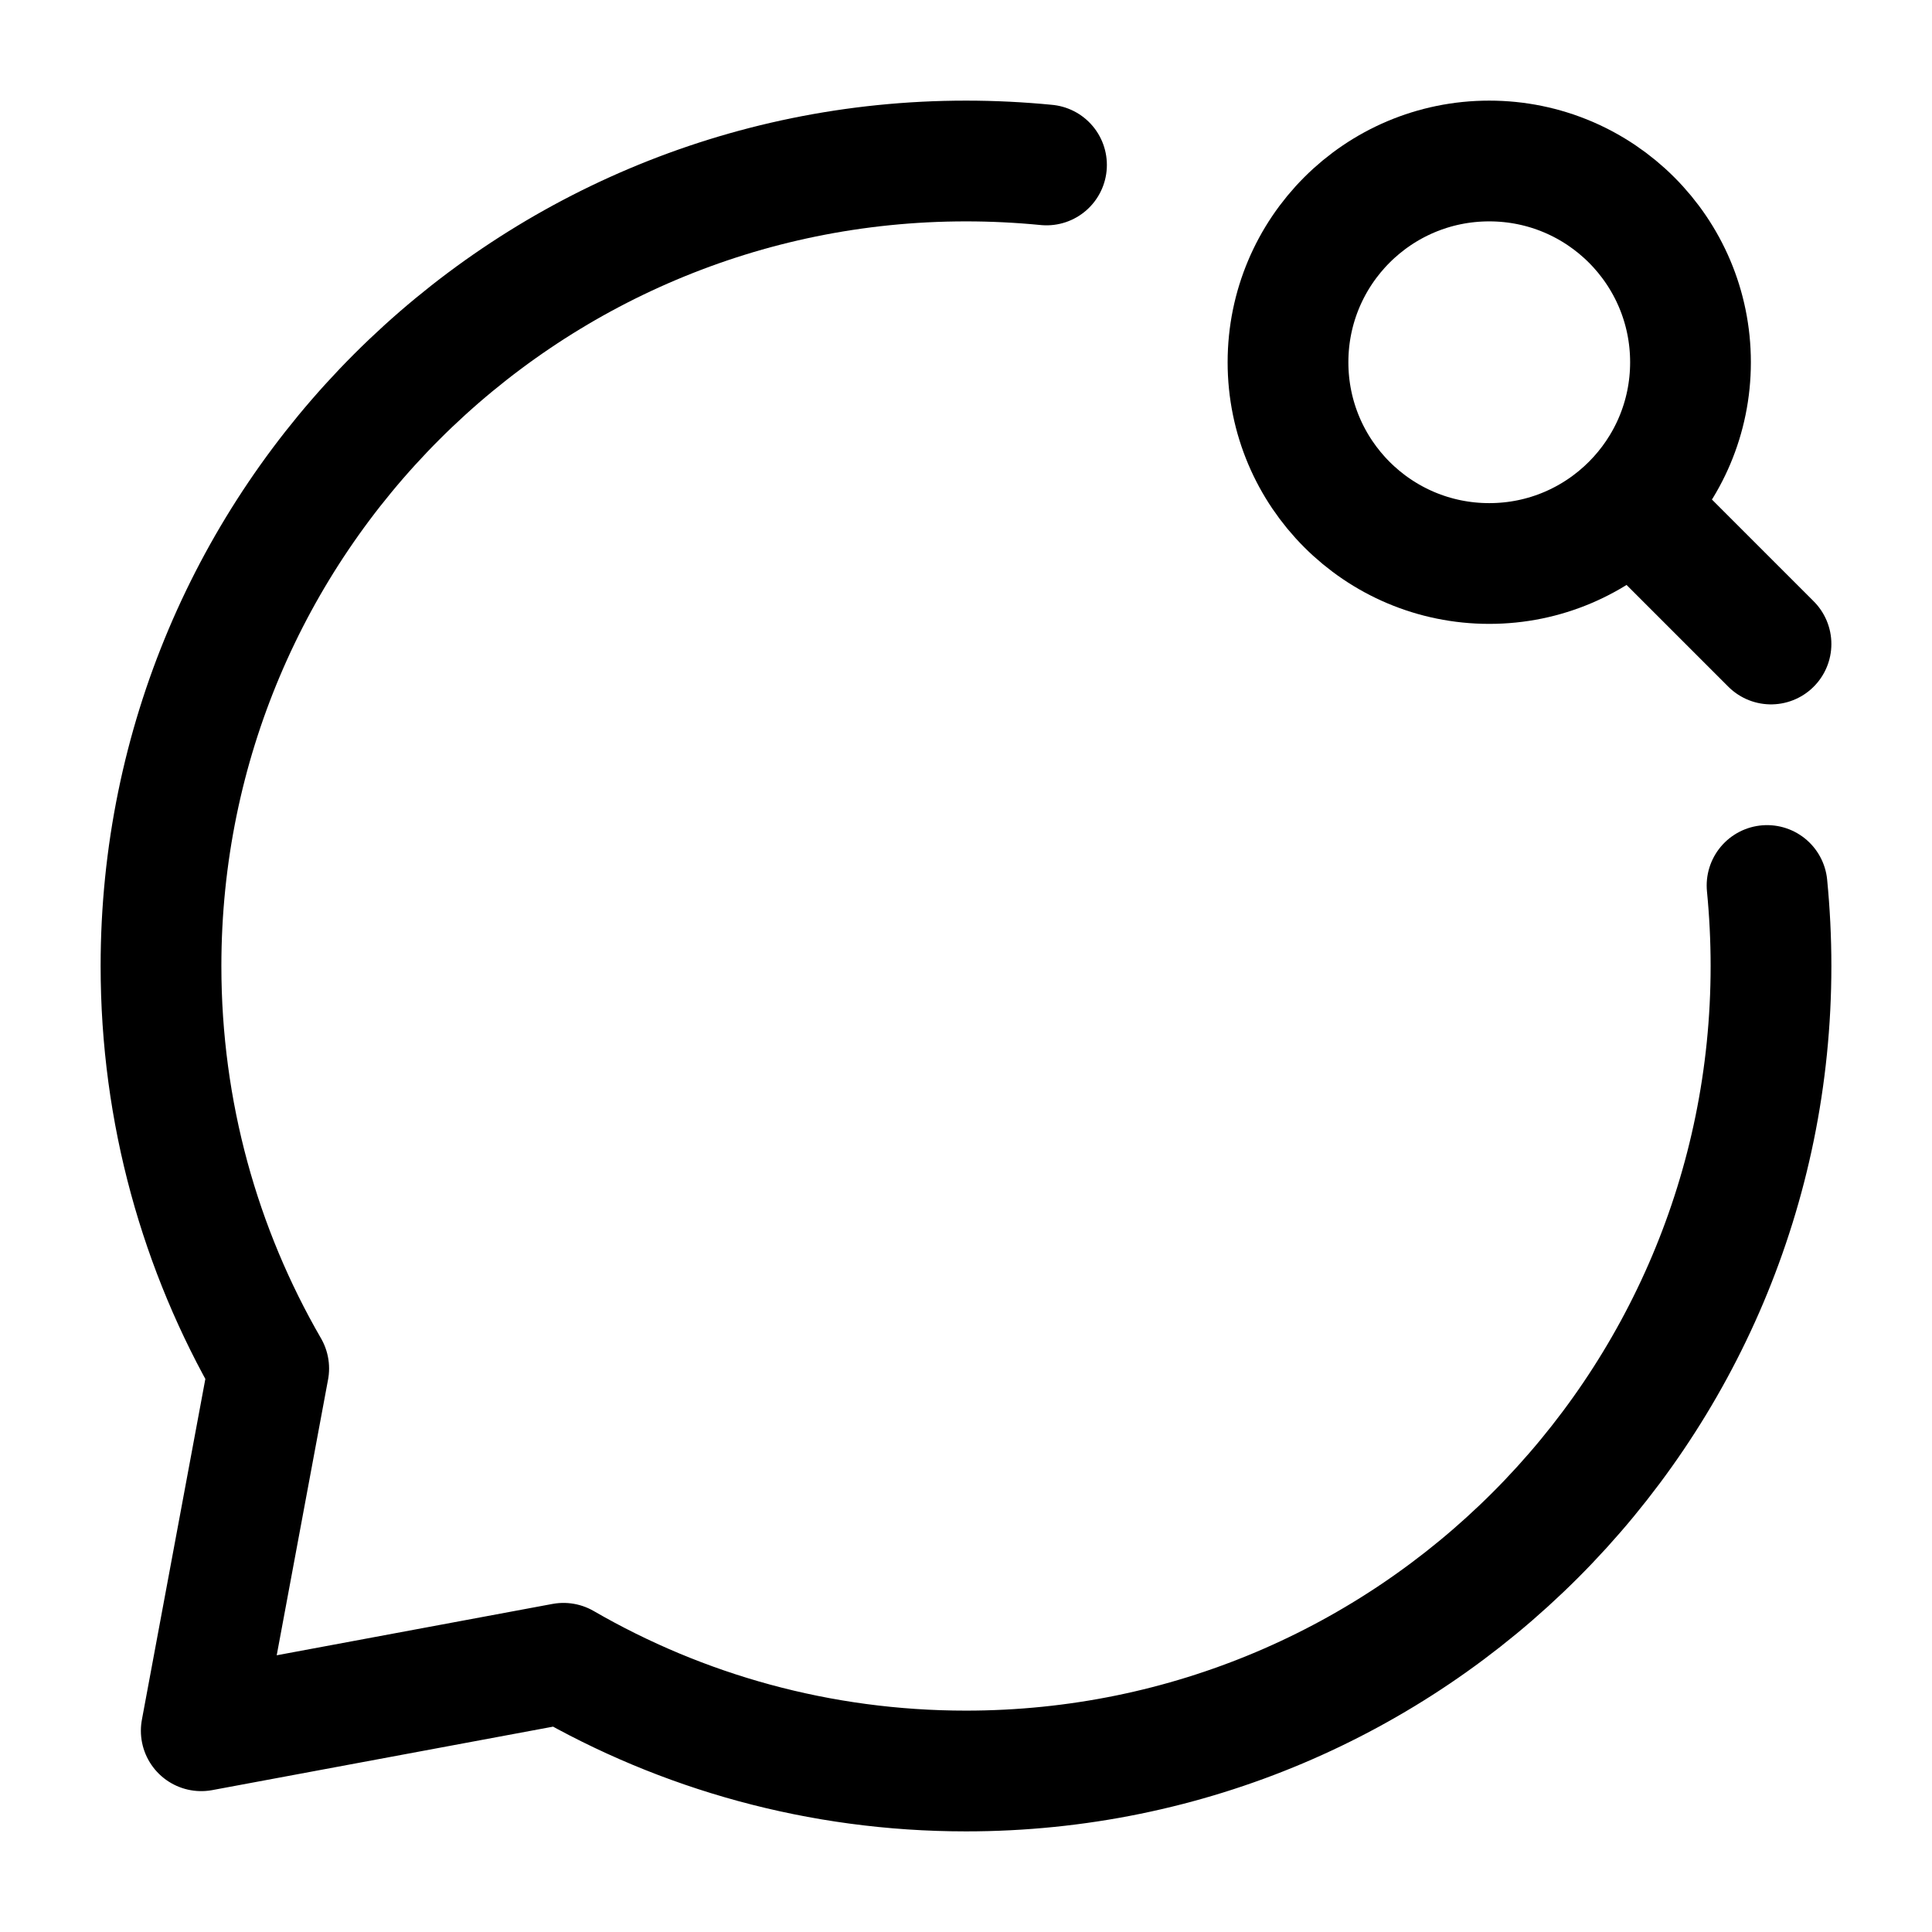
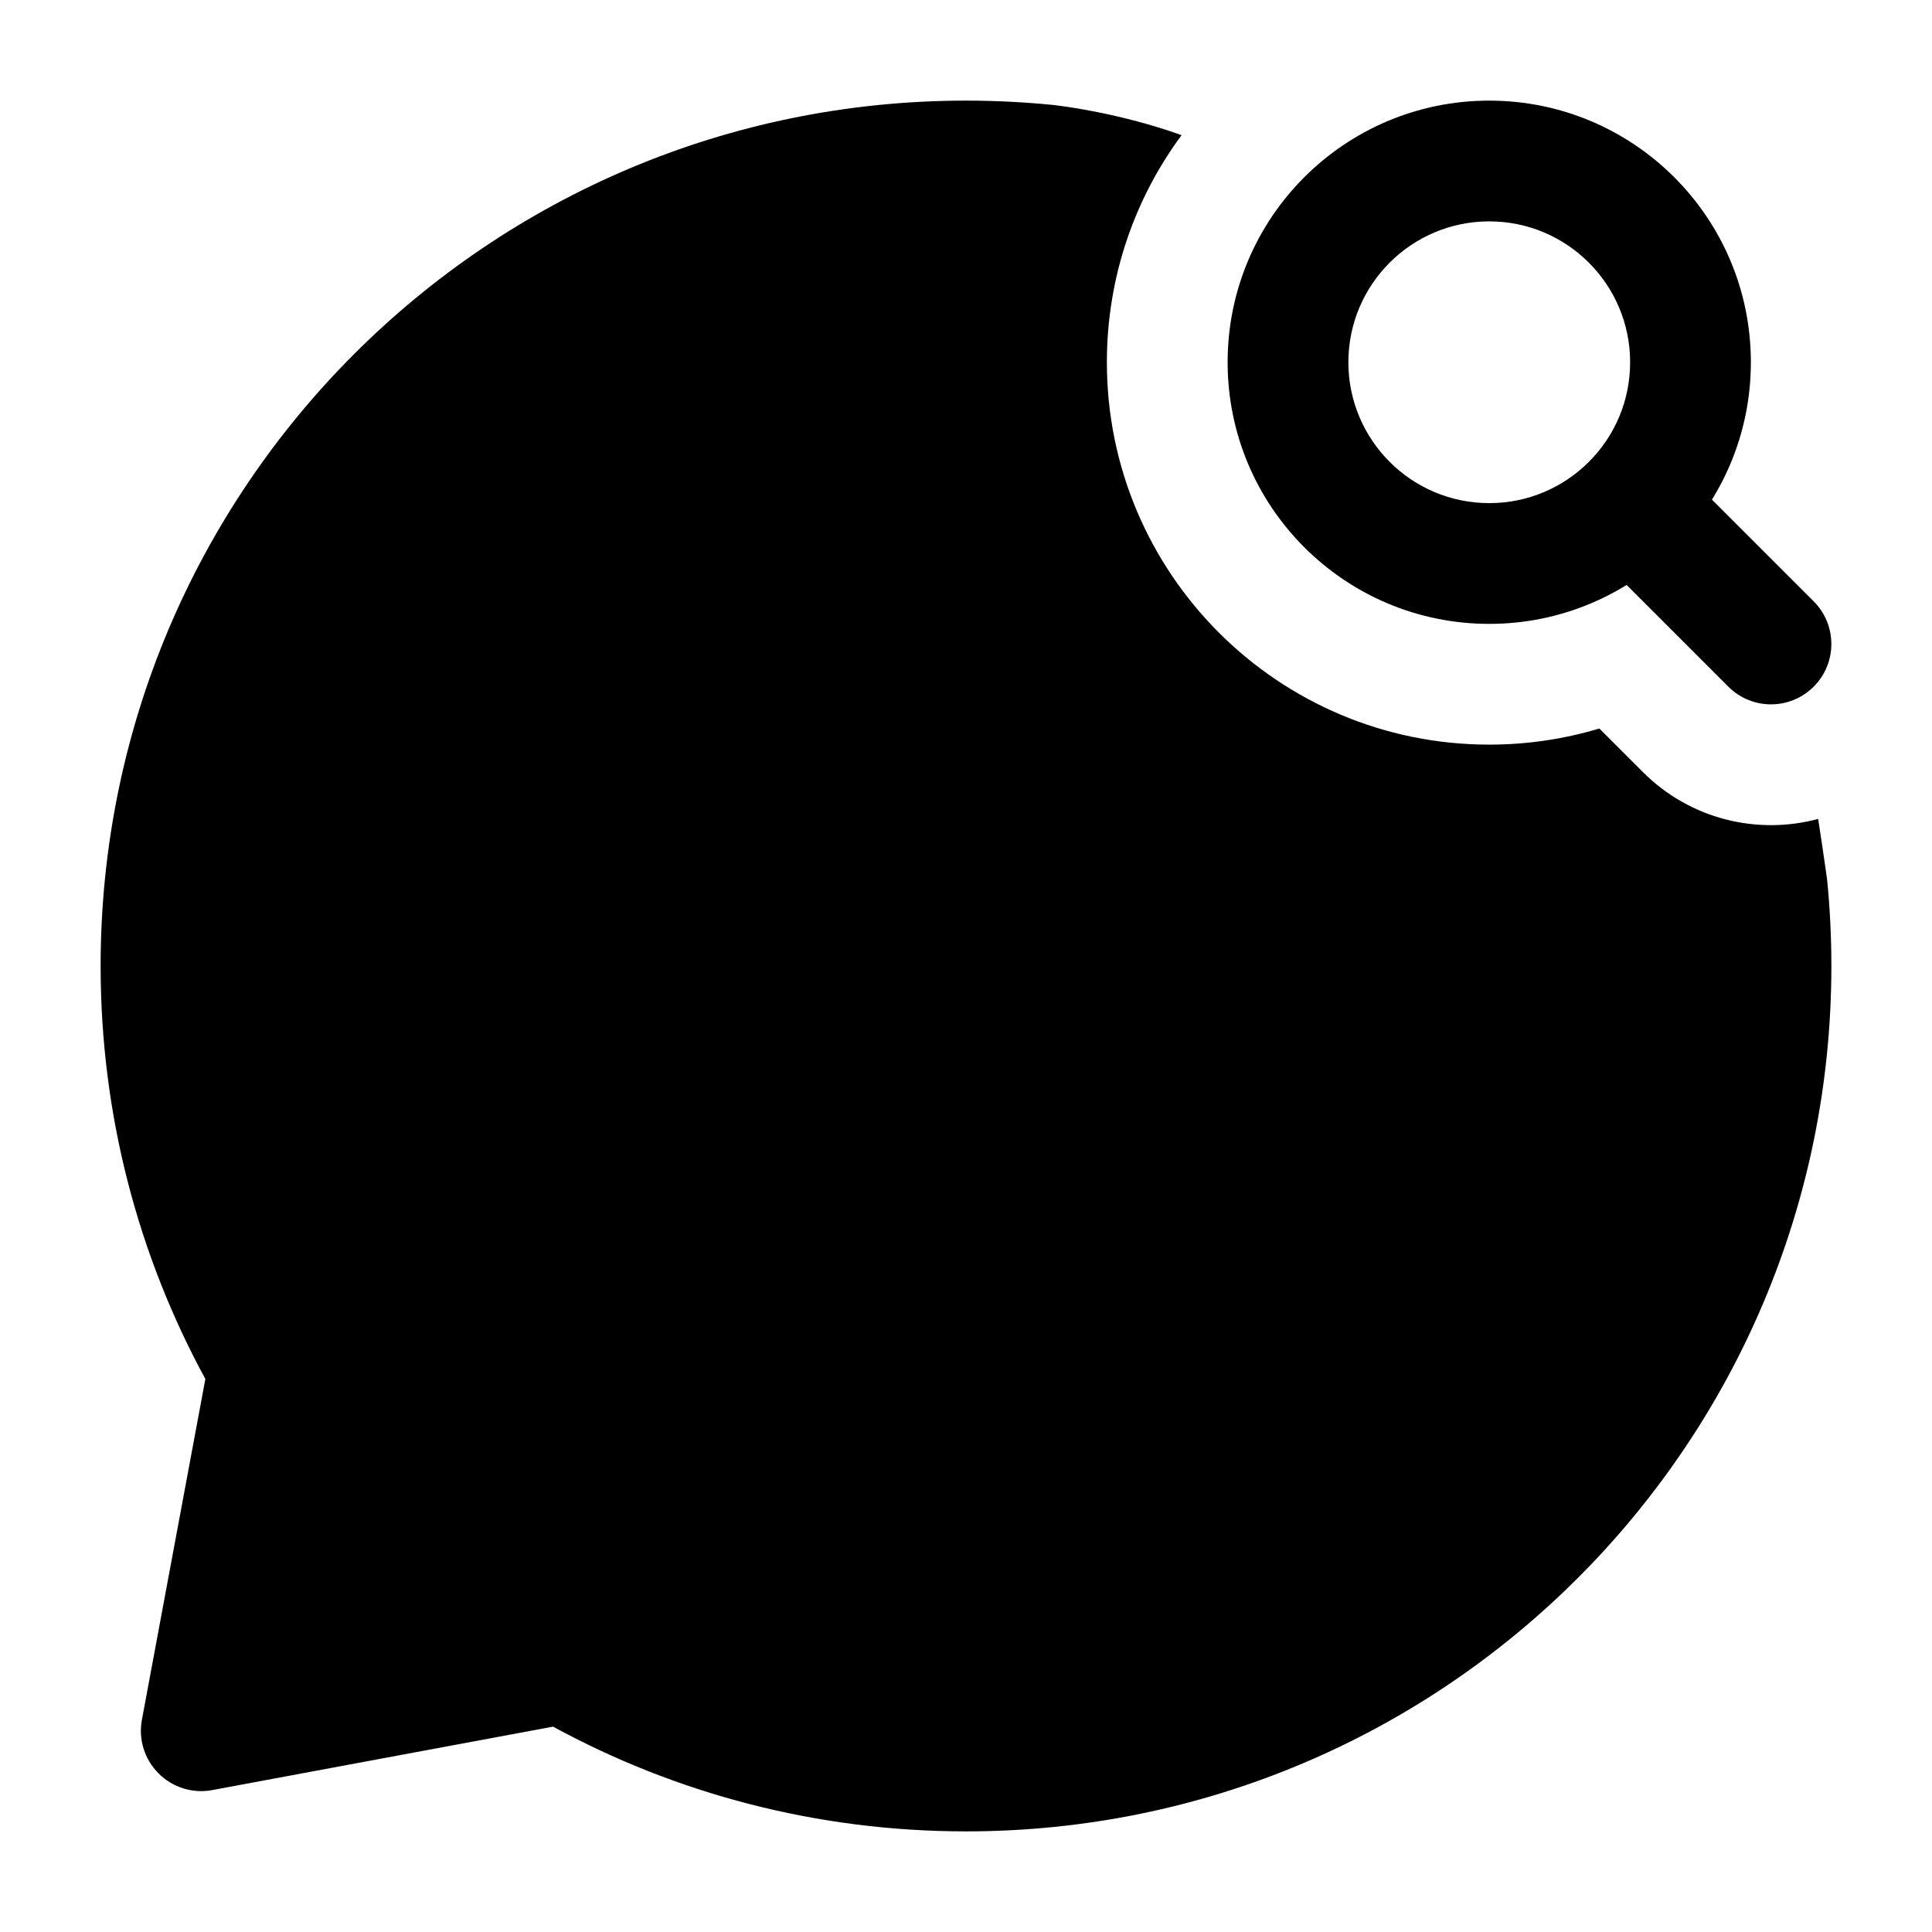
- <svg xmlns="http://www.w3.org/2000/svg" width="24" height="24" stroke-width="1.5" viewBox="0 0 24 24" fill="none">
-   <path d="M20.5 6.5L22 8" stroke="currentColor" stroke-linecap="round" stroke-linejoin="round" />
-   <path d="M16 4.5C16 5.881 17.119 7 18.5 7C19.192 7 19.817 6.719 20.27 6.265C20.721 5.813 21 5.189 21 4.5C21 3.119 19.881 2 18.5 2C17.119 2 16 3.119 16 4.5Z" stroke="currentColor" stroke-linecap="round" stroke-linejoin="round" />
-   <path d="M13 2.049C12.671 2.017 12.338 2 12 2C6.477 2 2 6.477 2 12C2 13.821 2.487 15.529 3.338 17L2.5 21.5L7 20.662C8.471 21.513 10.179 22 12 22C17.523 22 22 17.523 22 12C22 11.662 21.983 11.329 21.951 11" stroke="currentColor" stroke-linecap="round" stroke-linejoin="round" />
+ <svg xmlns="http://www.w3.org/2000/svg" width="24" height="24" viewBox="0 0 24 24" fill="none">
+   <path fill-rule="evenodd" clip-rule="evenodd" d="M22.586 10.173C21.834 10.375 20.999 10.181 20.409 9.591L19.868 9.05C19.434 9.18 18.974 9.25 18.5 9.25C15.877 9.25 13.75 7.123 13.75 4.5C13.75 3.443 14.095 2.467 14.678 1.679C13.854 1.383 13.074 1.303 13.074 1.303C12.721 1.268 12.362 1.25 12 1.25C6.063 1.25 1.25 6.063 1.25 12C1.25 13.856 1.721 15.605 2.551 17.13L1.763 21.363C1.717 21.606 1.795 21.855 1.97 22.03C2.144 22.205 2.394 22.283 2.637 22.237L6.87 21.449C8.395 22.279 10.144 22.75 12 22.75C17.937 22.75 22.75 17.937 22.75 12C22.75 11.638 22.732 11.279 22.697 10.926C22.697 10.926 22.652 10.601 22.586 10.173Z" fill="currentColor" />
+   <path fill-rule="evenodd" clip-rule="evenodd" d="M19.97 5.97C20.263 5.677 20.737 5.677 21.03 5.97L22.53 7.47C22.823 7.763 22.823 8.237 22.53 8.53C22.237 8.823 21.763 8.823 21.47 8.53L19.97 7.03C19.677 6.737 19.677 6.263 19.97 5.97Z" fill="currentColor" />
+   <path fill-rule="evenodd" clip-rule="evenodd" d="M18.5 2.75C17.534 2.75 16.75 3.534 16.75 4.5C16.75 5.466 17.534 6.25 18.5 6.25C18.984 6.25 19.421 6.054 19.739 5.736C20.056 5.418 20.25 4.983 20.25 4.5C20.25 3.534 19.466 2.75 18.5 2.75ZM15.25 4.5C15.25 2.705 16.705 1.25 18.5 1.25C20.295 1.25 21.75 2.705 21.75 4.5C21.75 5.396 21.387 6.208 20.801 6.795C20.214 7.384 19.399 7.75 18.5 7.75C16.705 7.75 15.25 6.295 15.25 4.5Z" fill="currentColor" />
</svg>
